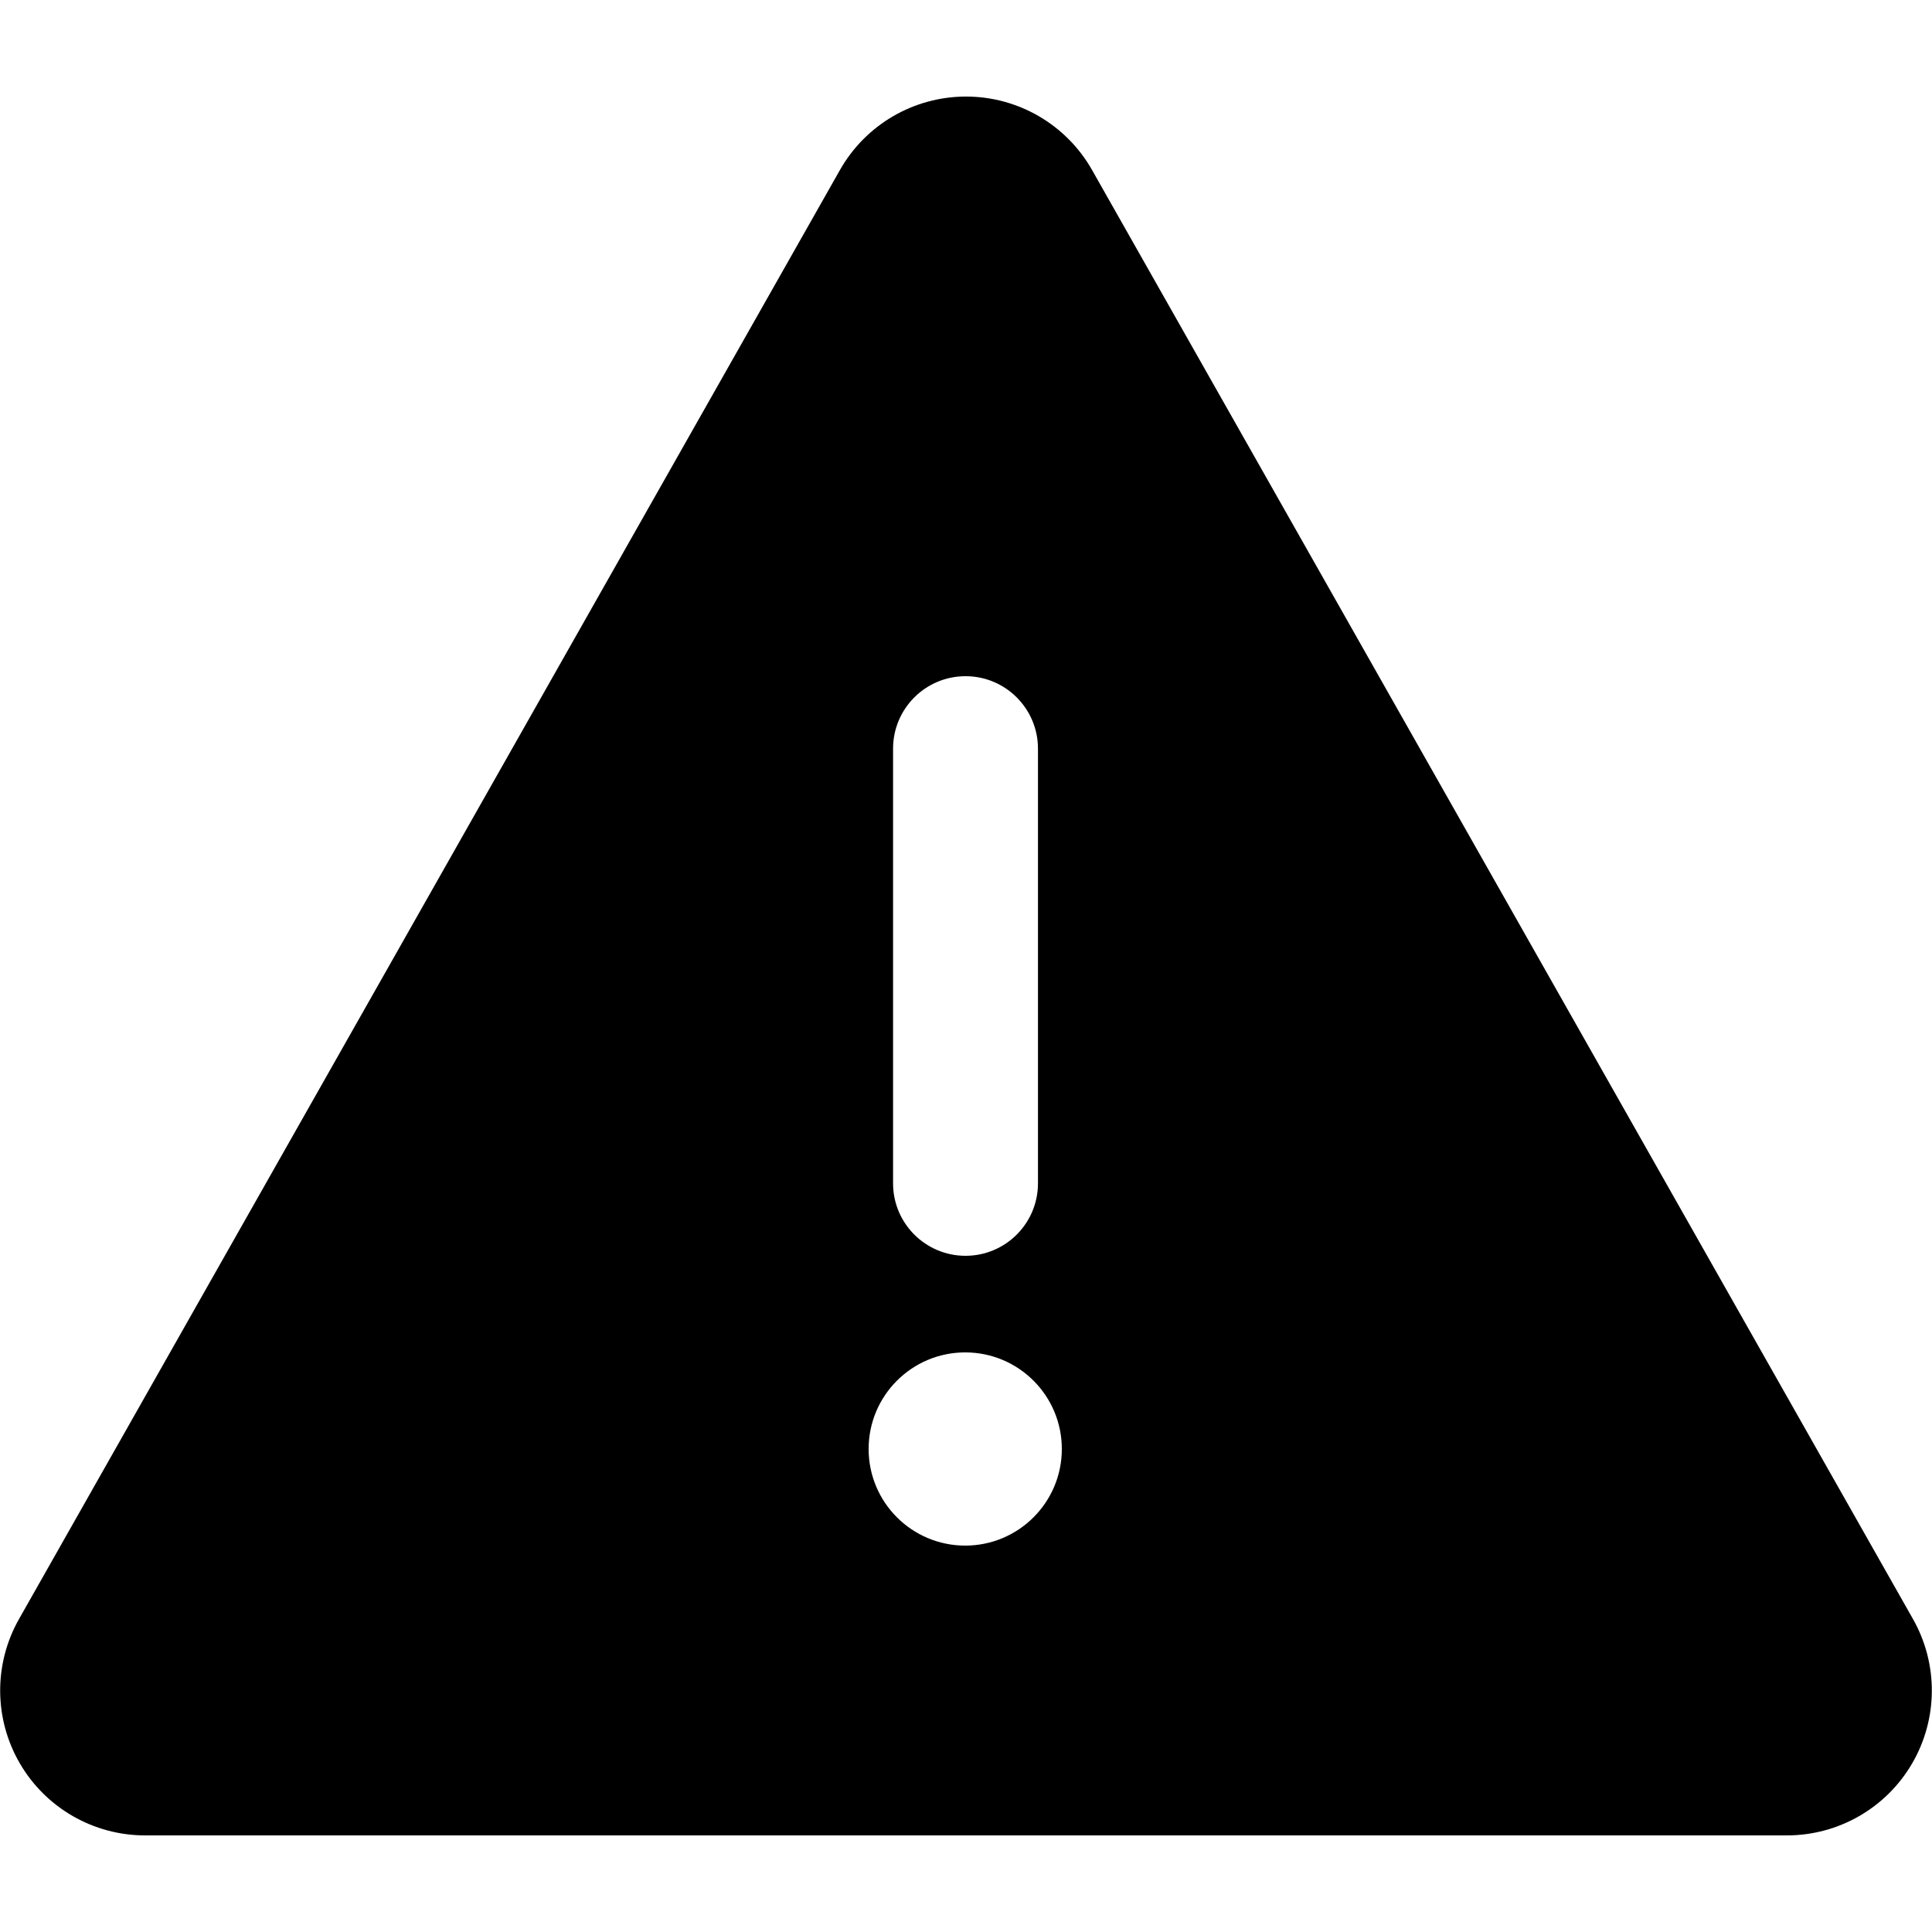
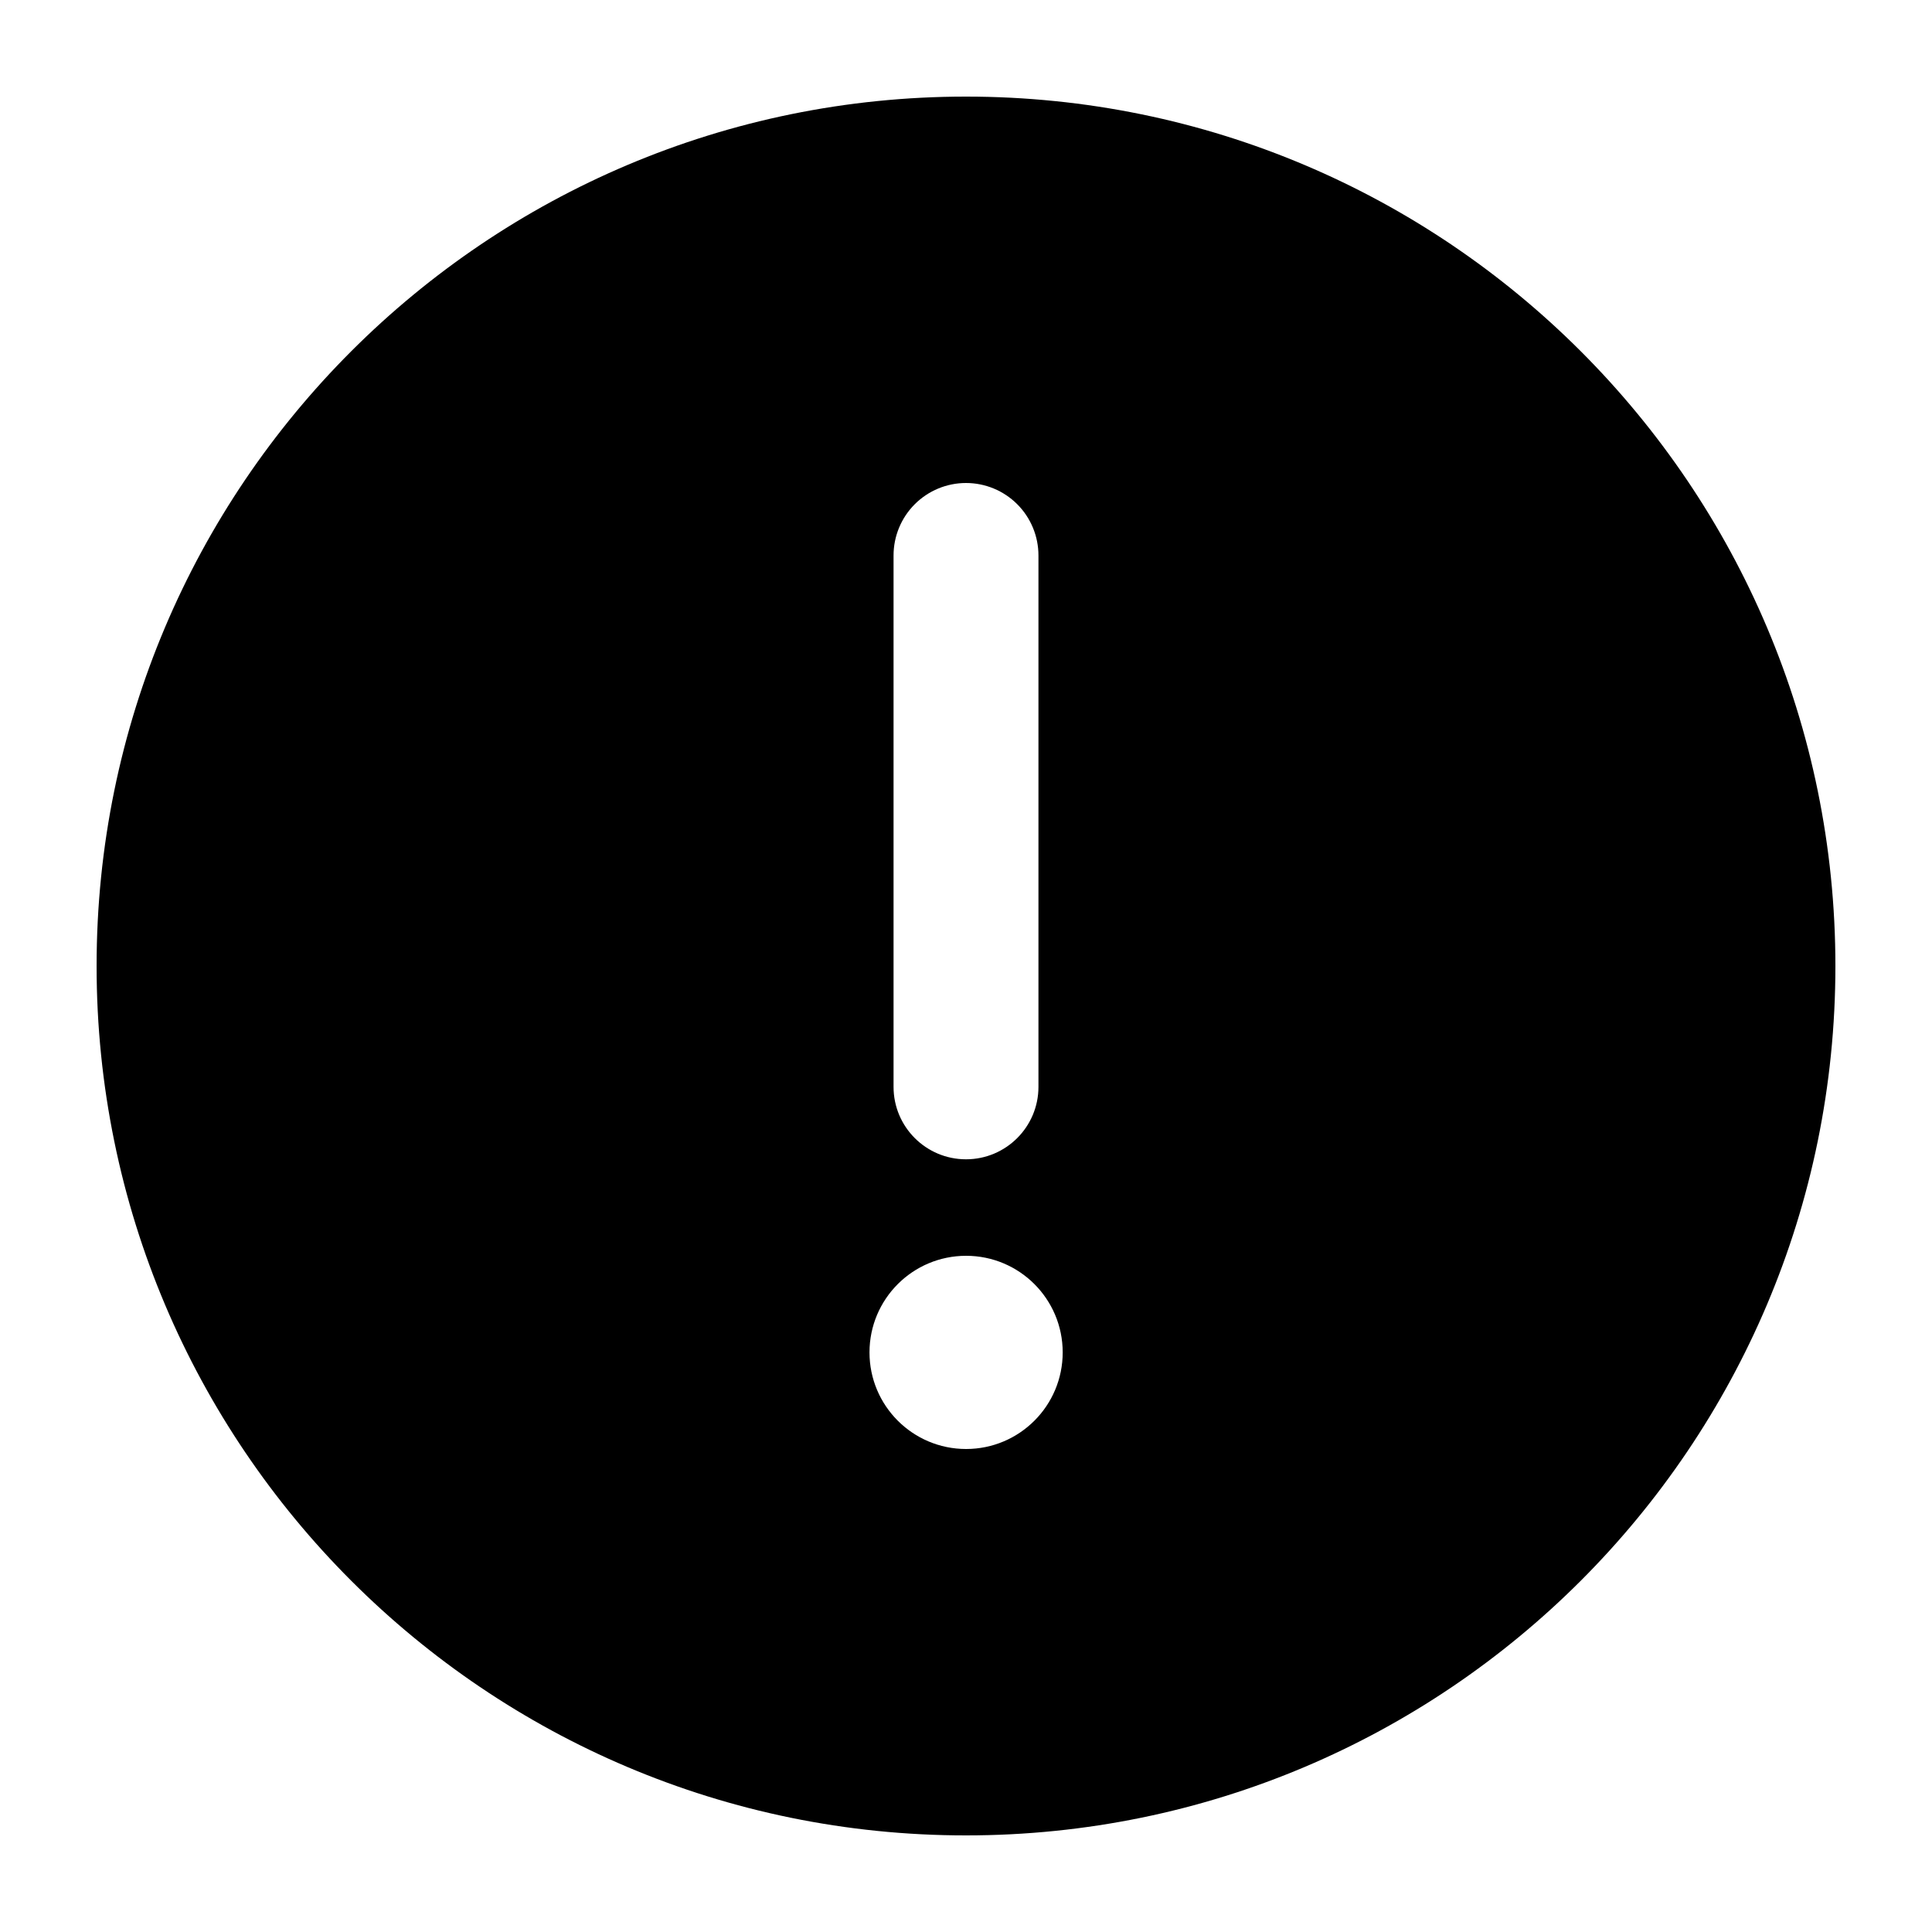
<svg xmlns="http://www.w3.org/2000/svg" fill="currentColor" viewBox="0 0 20 20">
-   <path fill-rule="evenodd" d="M8.695 1.76a1.5 1.5 0 0 1 2.61 0l8.498 15A1.5 1.5 0 0 1 18.498 19H1.502a1.5 1.5 0 0 1-1.305-2.24l8.498-15ZM9.995 7a.75.75 0 0 1 .75.75v4.5a.75.75 0 0 1-1.5 0v-4.5a.75.75 0 0 1 .75-.75Zm.997 8a1 1 0 1 1-2 0 1 1 0 0 1 2 0Z" clip-rule="evenodd" />
+   <path fill-rule="evenodd" d="M1 10a9 9 0 1 1 18 0 9 9 0 0 1-18 0Zm9-5a.75.75 0 0 1 .75.751v5.5a.75.75 0 0 1-1.5 0v-5.5A.75.75 0 0 1 10 5Zm.002 10H10a1 1 0 1 1 .002 0Z" clip-rule="evenodd" />
</svg>
